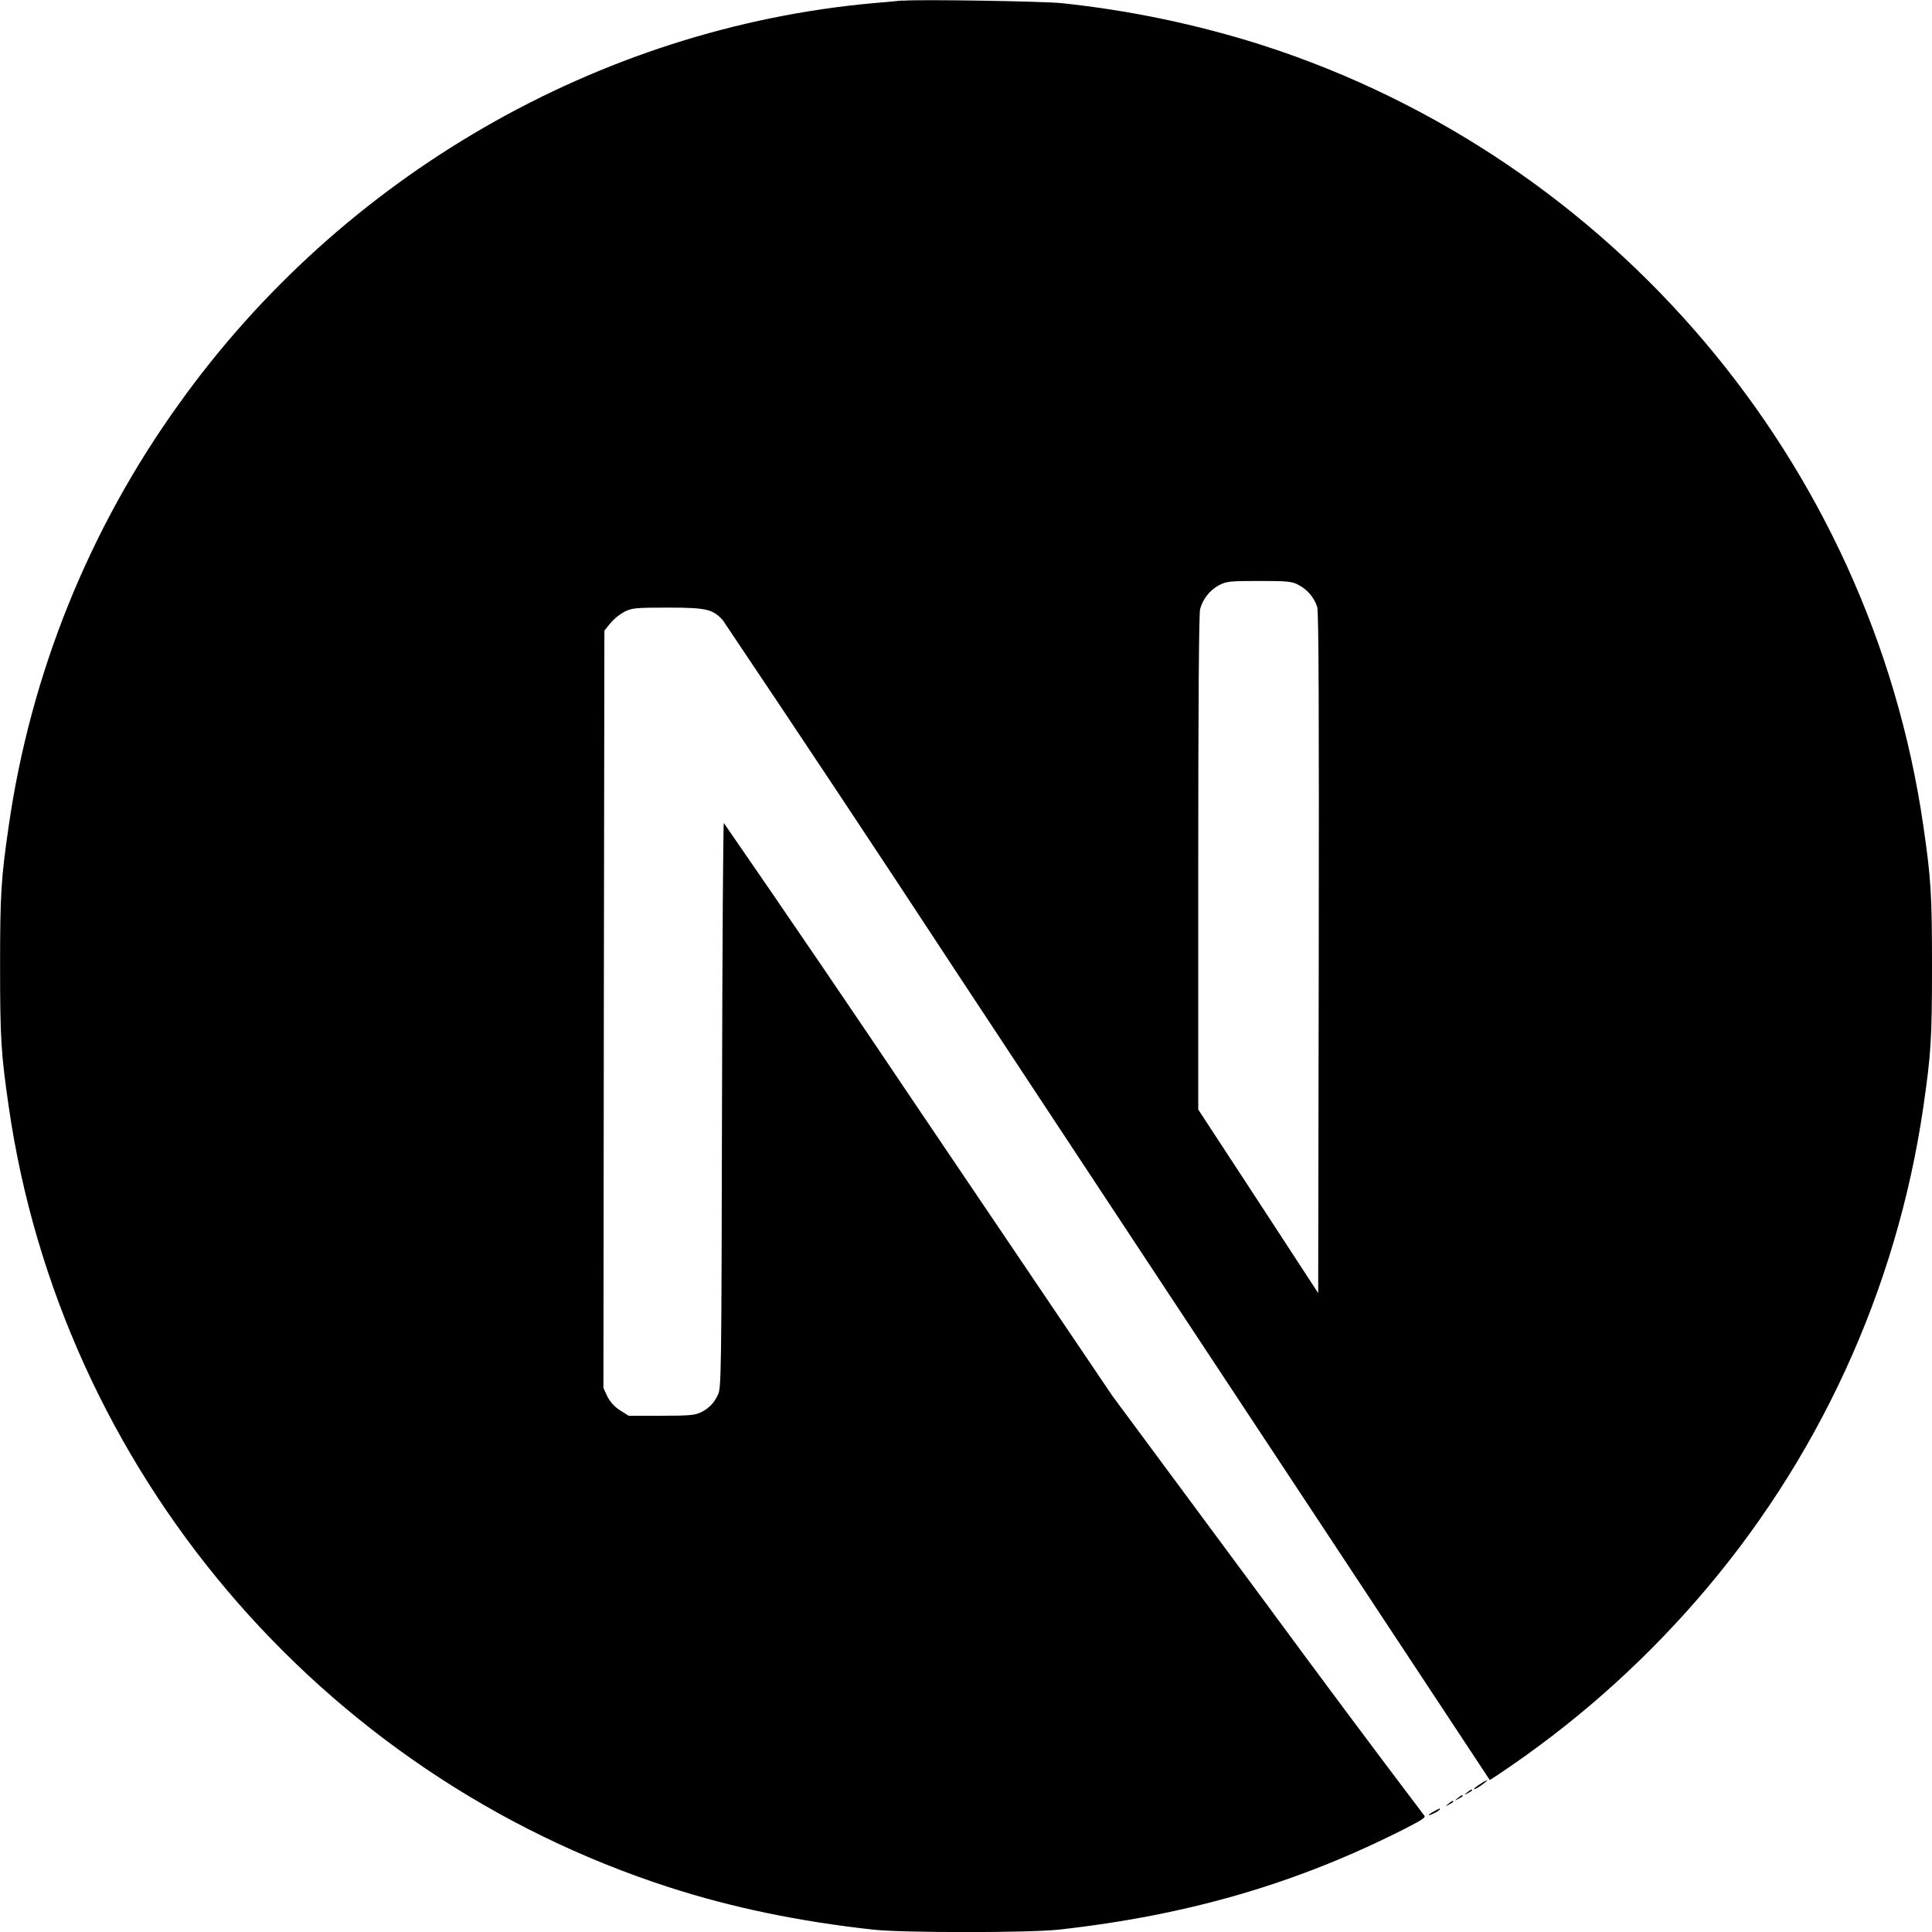
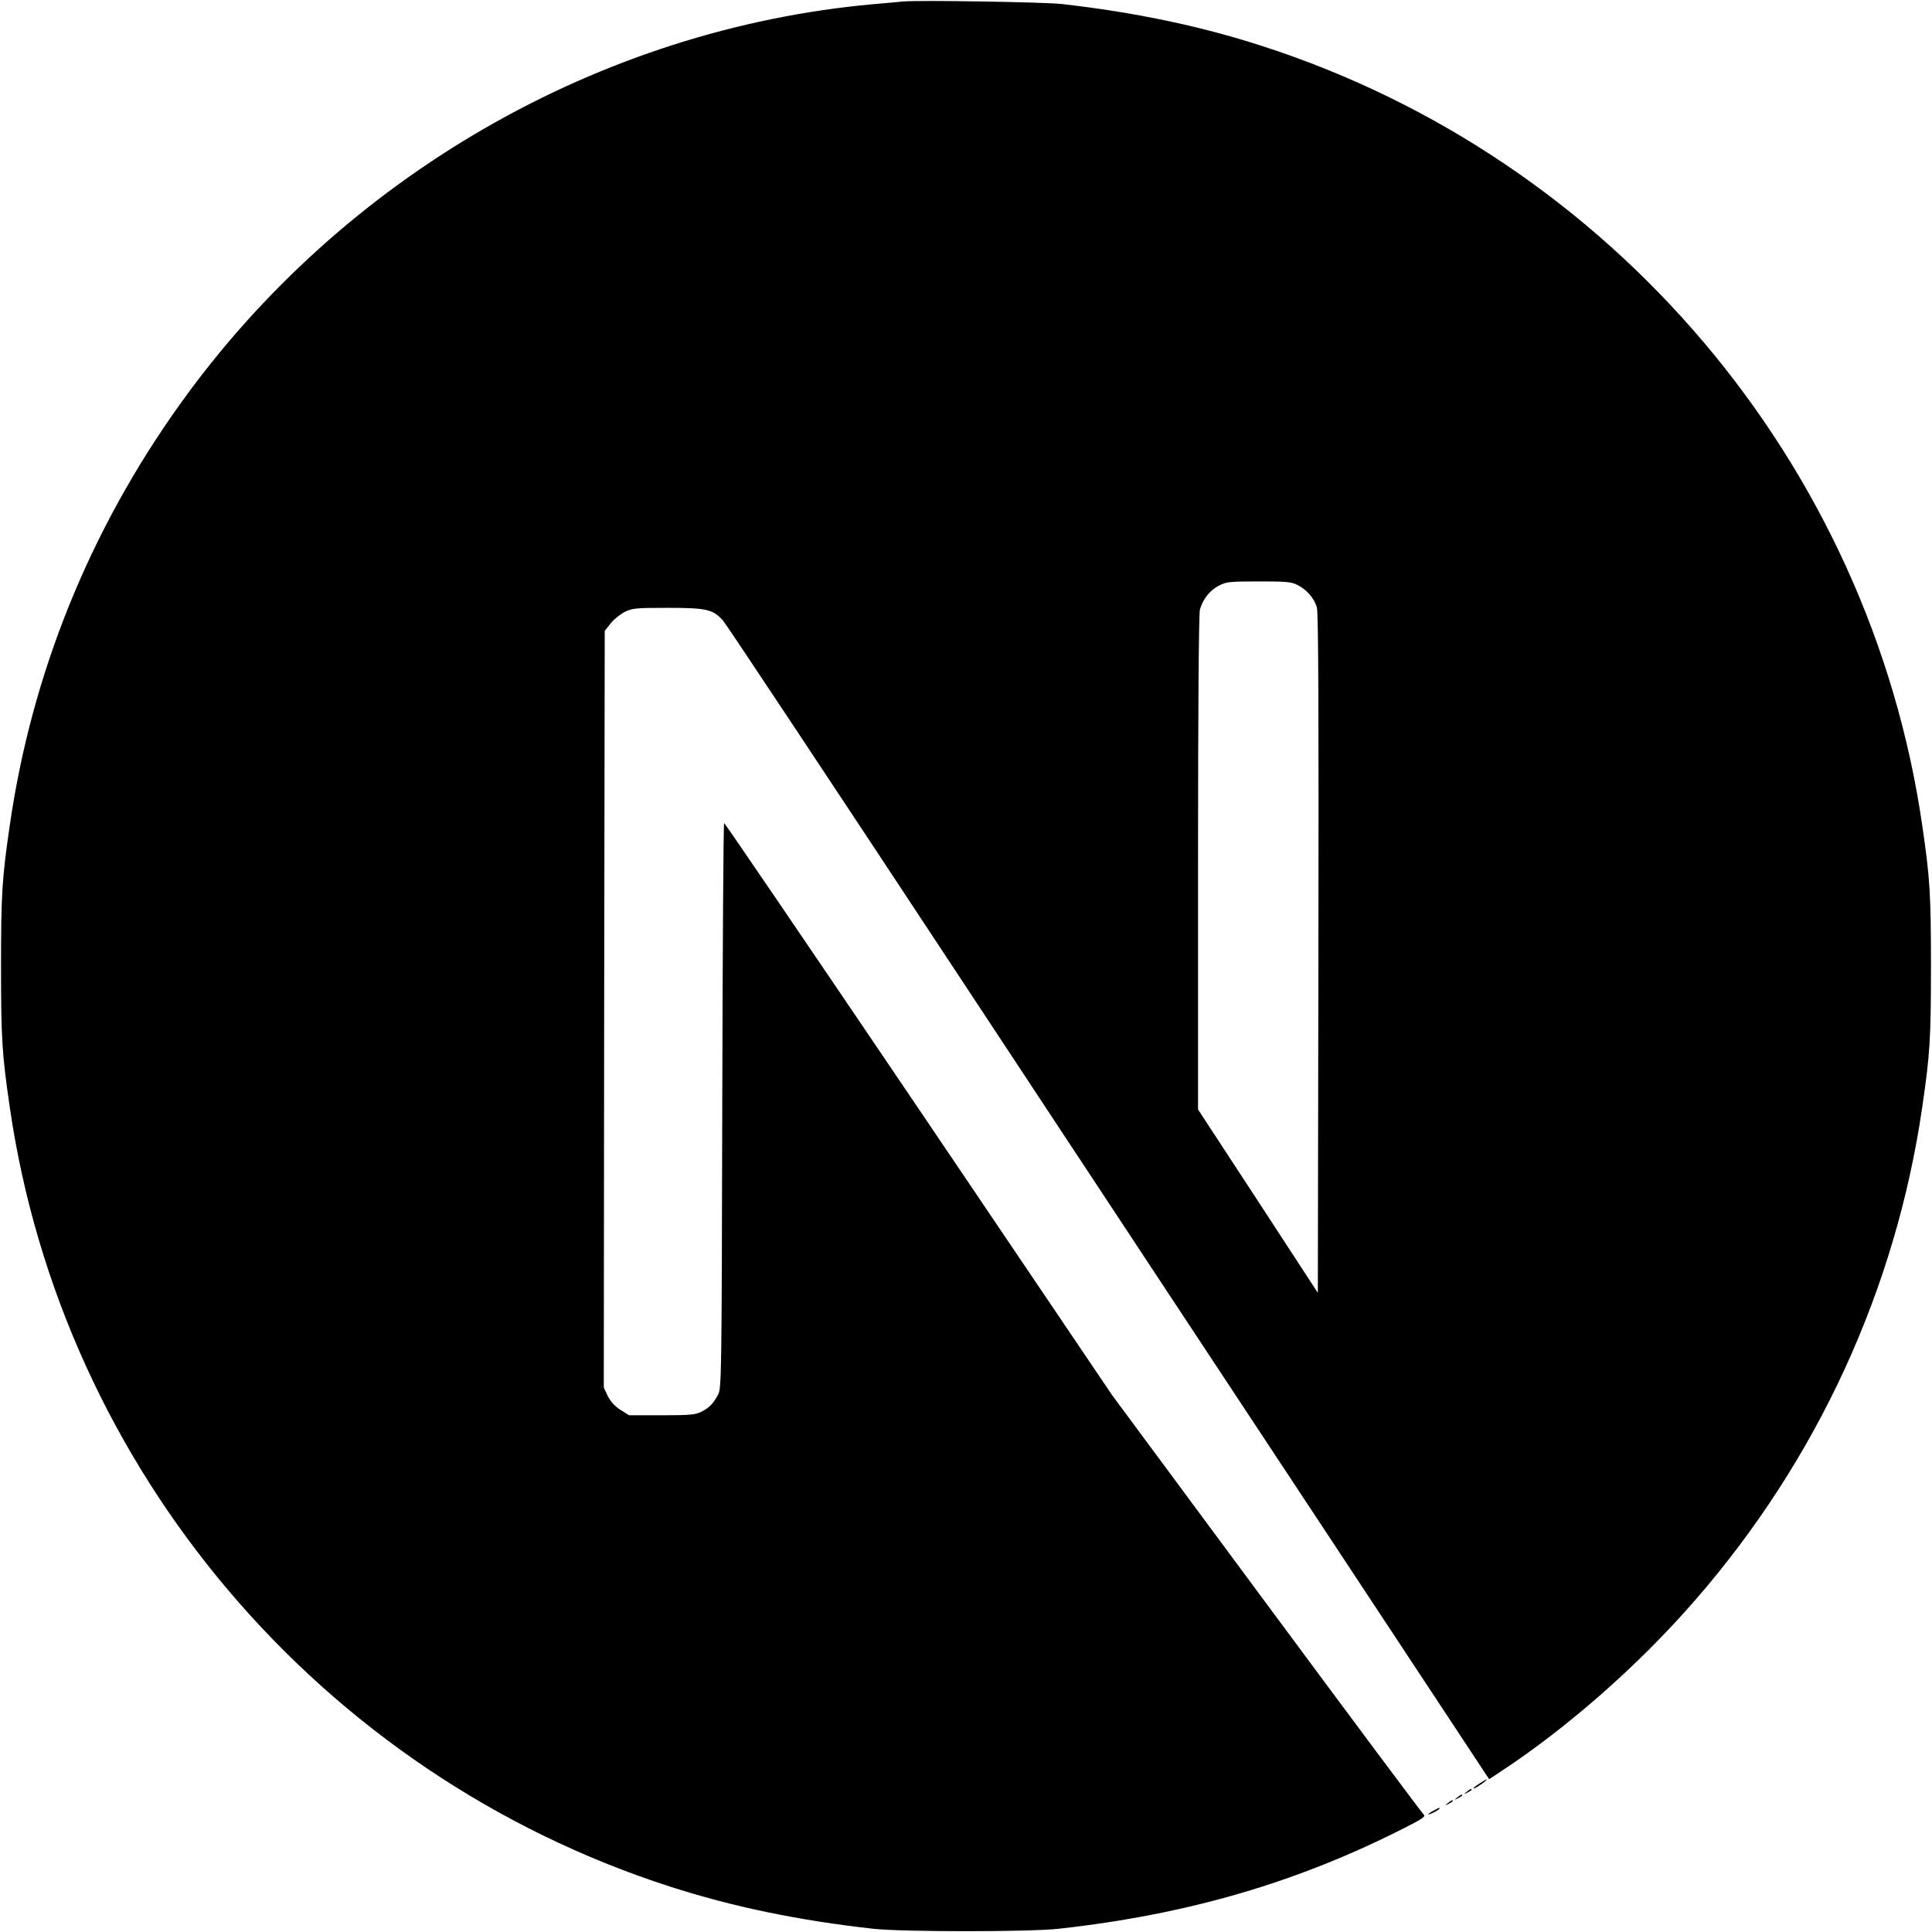
- <svg xmlns="http://www.w3.org/2000/svg" fill="#000000" width="800px" height="800px" viewBox="0 0 24 24" role="img">
-   <path d="M17.813 22.502c-.089.047-.084.066.005.021a.228.228 0 0 0 .07-.047c0-.016-.002-.014-.075.026zm.178-.094c-.042.033-.042.035.009.009.028-.014.052-.03.052-.035 0-.019-.012-.014-.061.026zm.117-.071c-.042.033-.042.035.009.009.028-.014.052-.03.052-.035 0-.019-.012-.014-.061.026zm.117-.07c-.042.033-.042.035.009.009.028-.014.052-.03.052-.035 0-.019-.012-.014-.061.026zm.162-.105c-.082.052-.108.087-.035.047.052-.03.136-.094.122-.096a.466.466 0 0 0-.087.049zM11.214.006c-.052.005-.216.021-.364.033-3.408.307-6.601 2.146-8.623 4.973a11.876 11.876 0 0 0-2.118 5.243c-.096.659-.108.854-.108 1.748s.012 1.088.108 1.748c.652 4.506 3.859 8.292 8.208 9.695.779.251 1.6.422 2.533.525.364.04 1.935.04 2.299 0 1.611-.178 2.977-.577 4.323-1.264.206-.106.246-.134.218-.157a231.73 231.73 0 0 1-1.954-2.62l-1.919-2.592-2.404-3.558a332.01 332.01 0 0 0-2.421-3.556c-.009-.002-.019 1.579-.023 3.509-.007 3.38-.009 3.516-.052 3.596a.424.424 0 0 1-.206.213c-.075.038-.141.045-.495.045H7.81l-.108-.068a.442.442 0 0 1-.157-.171l-.049-.106.005-4.703.007-4.705.073-.091a.637.637 0 0 1 .174-.143c.096-.047.134-.052.54-.052.479 0 .558.019.683.155a466.83 466.83 0 0 1 2.895 4.361c1.558 2.362 3.687 5.587 4.734 7.171l1.9 2.878.096-.063a12.34 12.34 0 0 0 2.465-2.163 11.94 11.94 0 0 0 2.824-6.134c.096-.659.108-.854.108-1.748s-.012-1.088-.108-1.748c-.652-4.506-3.859-8.292-8.208-9.695a12.552 12.552 0 0 0-2.498-.523c-.225-.023-1.776-.049-1.97-.03zm4.912 7.258a.471.471 0 0 1 .237.277c.019.061.023 1.365.019 4.304l-.007 4.218-.744-1.14-.746-1.14v-3.066c0-1.982.009-3.096.023-3.15a.484.484 0 0 1 .232-.296c.096-.049.131-.054.5-.054.347 0 .408.005.486.047z" />
+ <svg xmlns="http://www.w3.org/2000/svg" height="1024pt" viewBox=".5 -.2 1023 1024.1" width="1024pt">
+   <path d="m478.5.6c-2.2.2-9.2.9-15.5 1.4-145.3 13.1-281.4 91.5-367.6 212-48 67-78.7 143-90.3 223.5-4.1 28.1-4.6 36.4-4.6 74.5s.5 46.4 4.6 74.5c27.8 192.1 164.5 353.5 349.9 413.3 33.2 10.7 68.2 18 108 22.4 15.5 1.7 82.5 1.7 98 0 68.7-7.6 126.9-24.6 184.3-53.9 8.8-4.5 10.5-5.7 9.3-6.7-.8-.6-38.3-50.9-83.3-111.7l-81.8-110.5-102.5-151.7c-56.4-83.4-102.8-151.6-103.2-151.6-.4-.1-.8 67.3-1 149.6-.3 144.1-.4 149.9-2.2 153.3-2.6 4.9-4.6 6.9-8.8 9.1-3.2 1.6-6 1.9-21.1 1.9h-17.3l-4.6-2.9c-3-1.9-5.2-4.4-6.7-7.3l-2.1-4.5.2-200.5.3-200.6 3.1-3.9c1.6-2.1 5-4.8 7.4-6.1 4.1-2 5.7-2.2 23-2.2 20.4 0 23.8.8 29.1 6.6 1.5 1.6 57 85.2 123.4 185.9s157.2 238.2 201.8 305.7l81 122.7 4.1-2.7c36.3-23.6 74.7-57.2 105.1-92.2 64.7-74.3 106.4-164.9 120.4-261.5 4.1-28.1 4.6-36.4 4.6-74.5s-.5-46.4-4.6-74.5c-27.8-192.1-164.5-353.5-349.9-413.3-32.7-10.6-67.5-17.9-106.5-22.3-9.6-1-75.7-2.1-84-1.3zm209.4 309.4c4.8 2.4 8.7 7 10.1 11.8.8 2.6 1 58.2.8 183.5l-.3 179.8-31.7-48.6-31.8-48.6v-130.7c0-84.5.4-132 1-134.3 1.6-5.6 5.1-10 9.9-12.6 4.1-2.1 5.6-2.3 21.3-2.3 14.8 0 17.4.2 20.7 2z" />
+   <path d="m784.3 945.1c-3.5 2.2-4.6 3.7-1.5 2 2.2-1.3 5.8-4 5.2-4.1-.3 0-2 1-3.7 2.1zm-6.9 4.5c-1.8 1.4-1.8 1.5.4.4 1.2-.6 2.2-1.3 2.2-1.5 0-.8-.5-.6-2.6 1.1zm-5 3c-1.8 1.4-1.8 1.5.4.4 1.2-.6 2.2-1.3 2.2-1.5 0-.8-.5-.6-2.6 1.1zm-5 3c-1.8 1.4-1.8 1.5.4.4 1.2-.6 2.2-1.3 2.2-1.5 0-.8-.5-.6-2.6 1.1zm-7.6 4c-3.8 2-3.6 2.8.2.9 1.7-.9 3-1.8 3-2 0-.7-.1-.6-3.2 1.1z" />
</svg>
